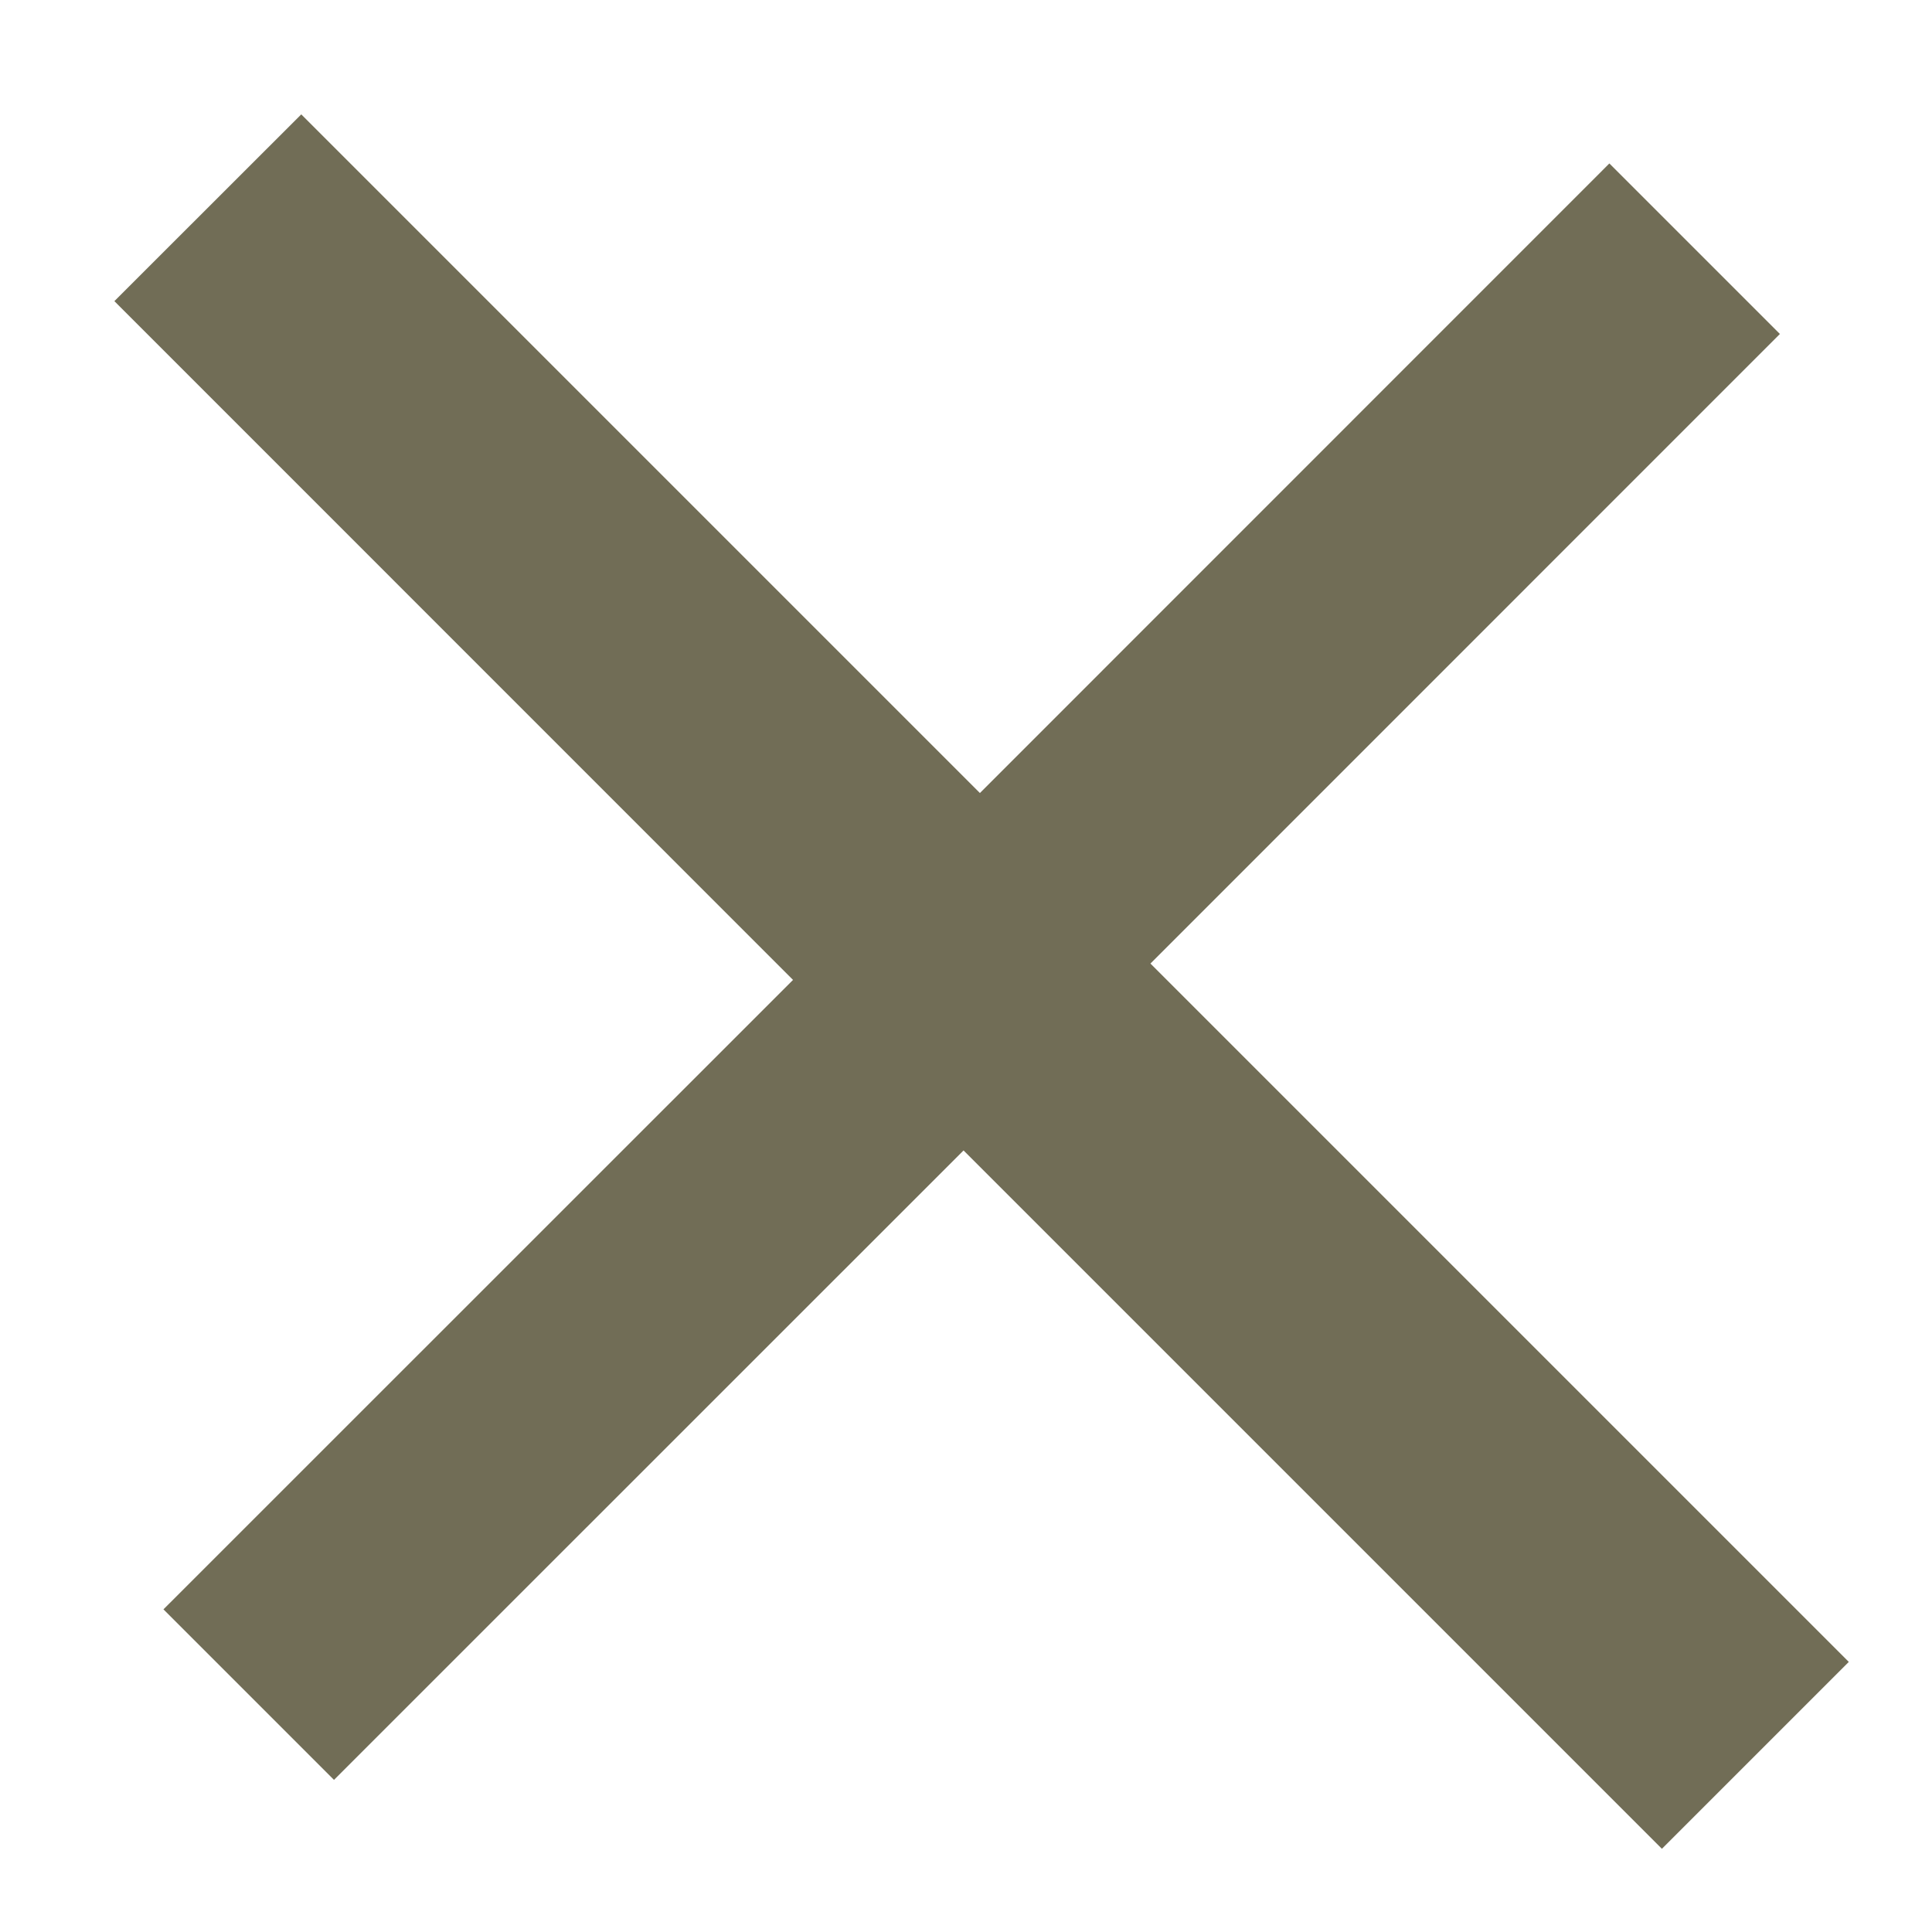
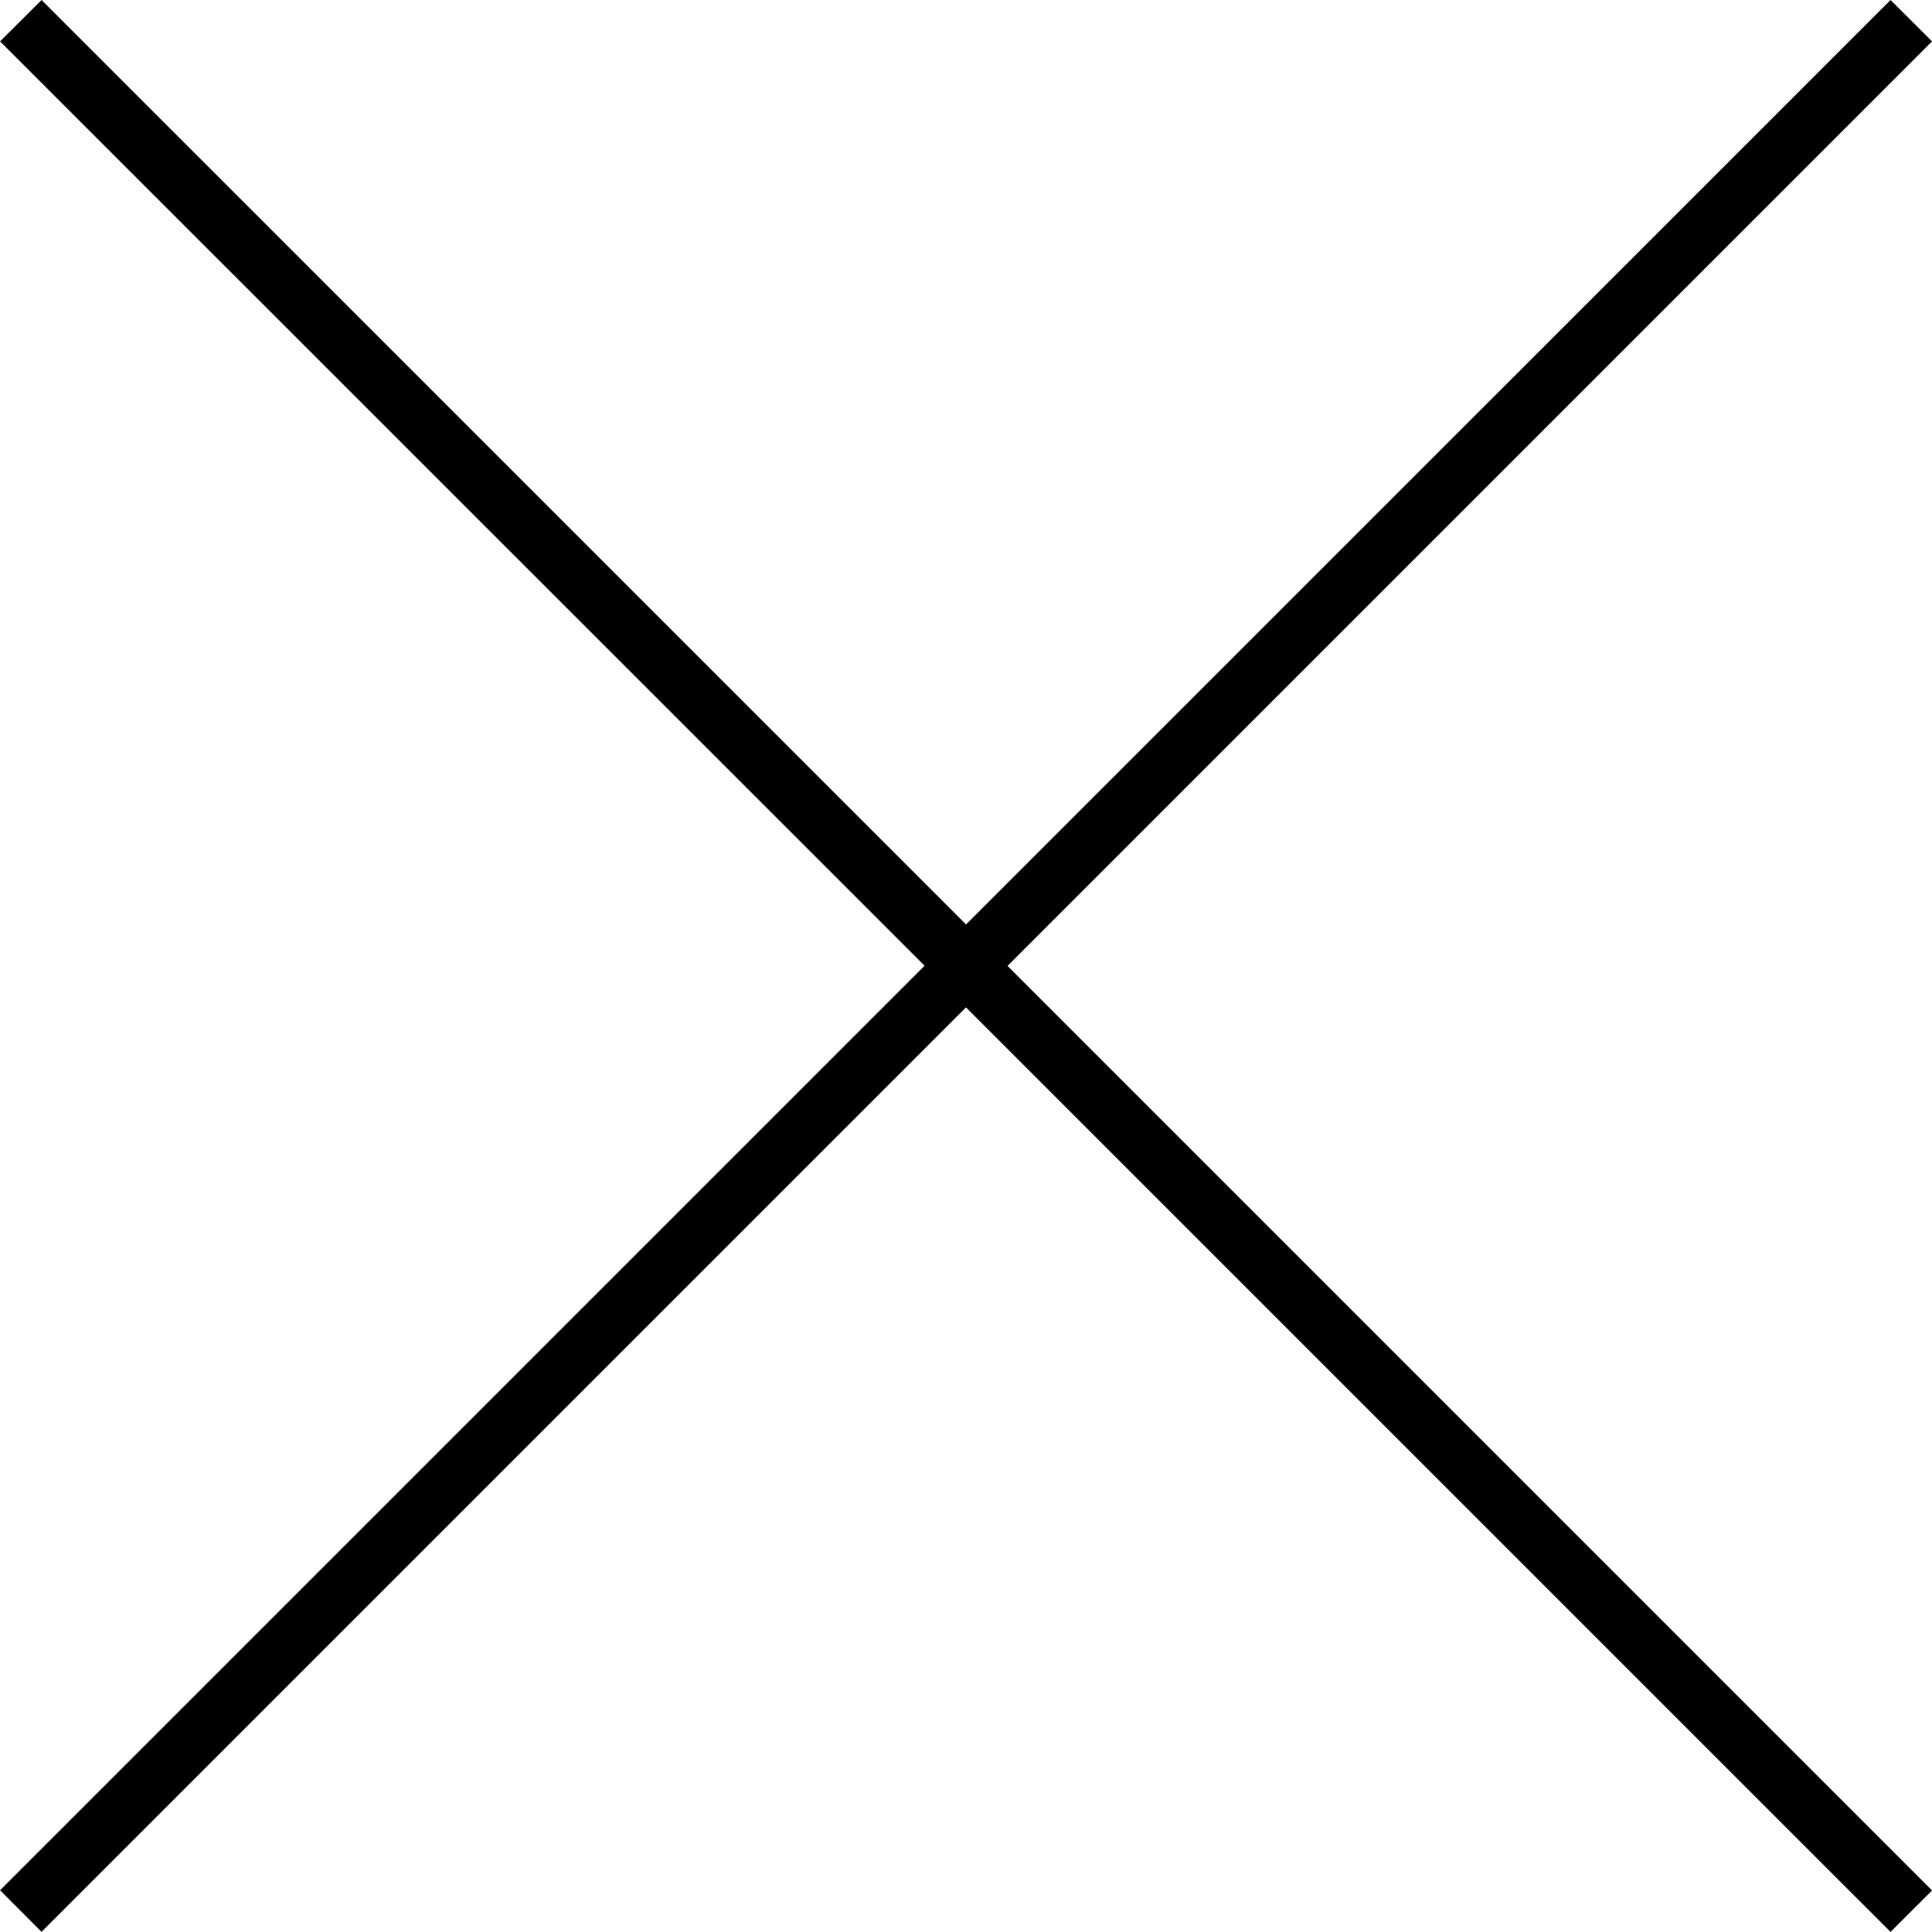
- <svg xmlns="http://www.w3.org/2000/svg" width="15" height="15" viewBox="0 0 15 15" fill="none">
-   <path d="M13.819 2.593L8.932 7.481L14.354 12.903L12.903 14.354L7.481 8.932L2.593 13.819L1.269 12.495L6.157 7.608L0.888 2.338L2.339 0.888L7.608 6.157L12.495 1.269L13.819 2.593Z" fill="#716D56" />
+ <svg xmlns="http://www.w3.org/2000/svg" width="32.938" height="32.936" viewBox="0 0 32.938 32.936">
+   <path d="M278.468,8907.648l-15.761,15.761L262,8922.7l15.762-15.762L262,8891.179l.708-.705,15.761,15.76,15.761-15.76.708.705-15.762,15.762,15.762,15.762-.708.707Z" transform="translate(-261.999 -8890.474)" />
</svg>
